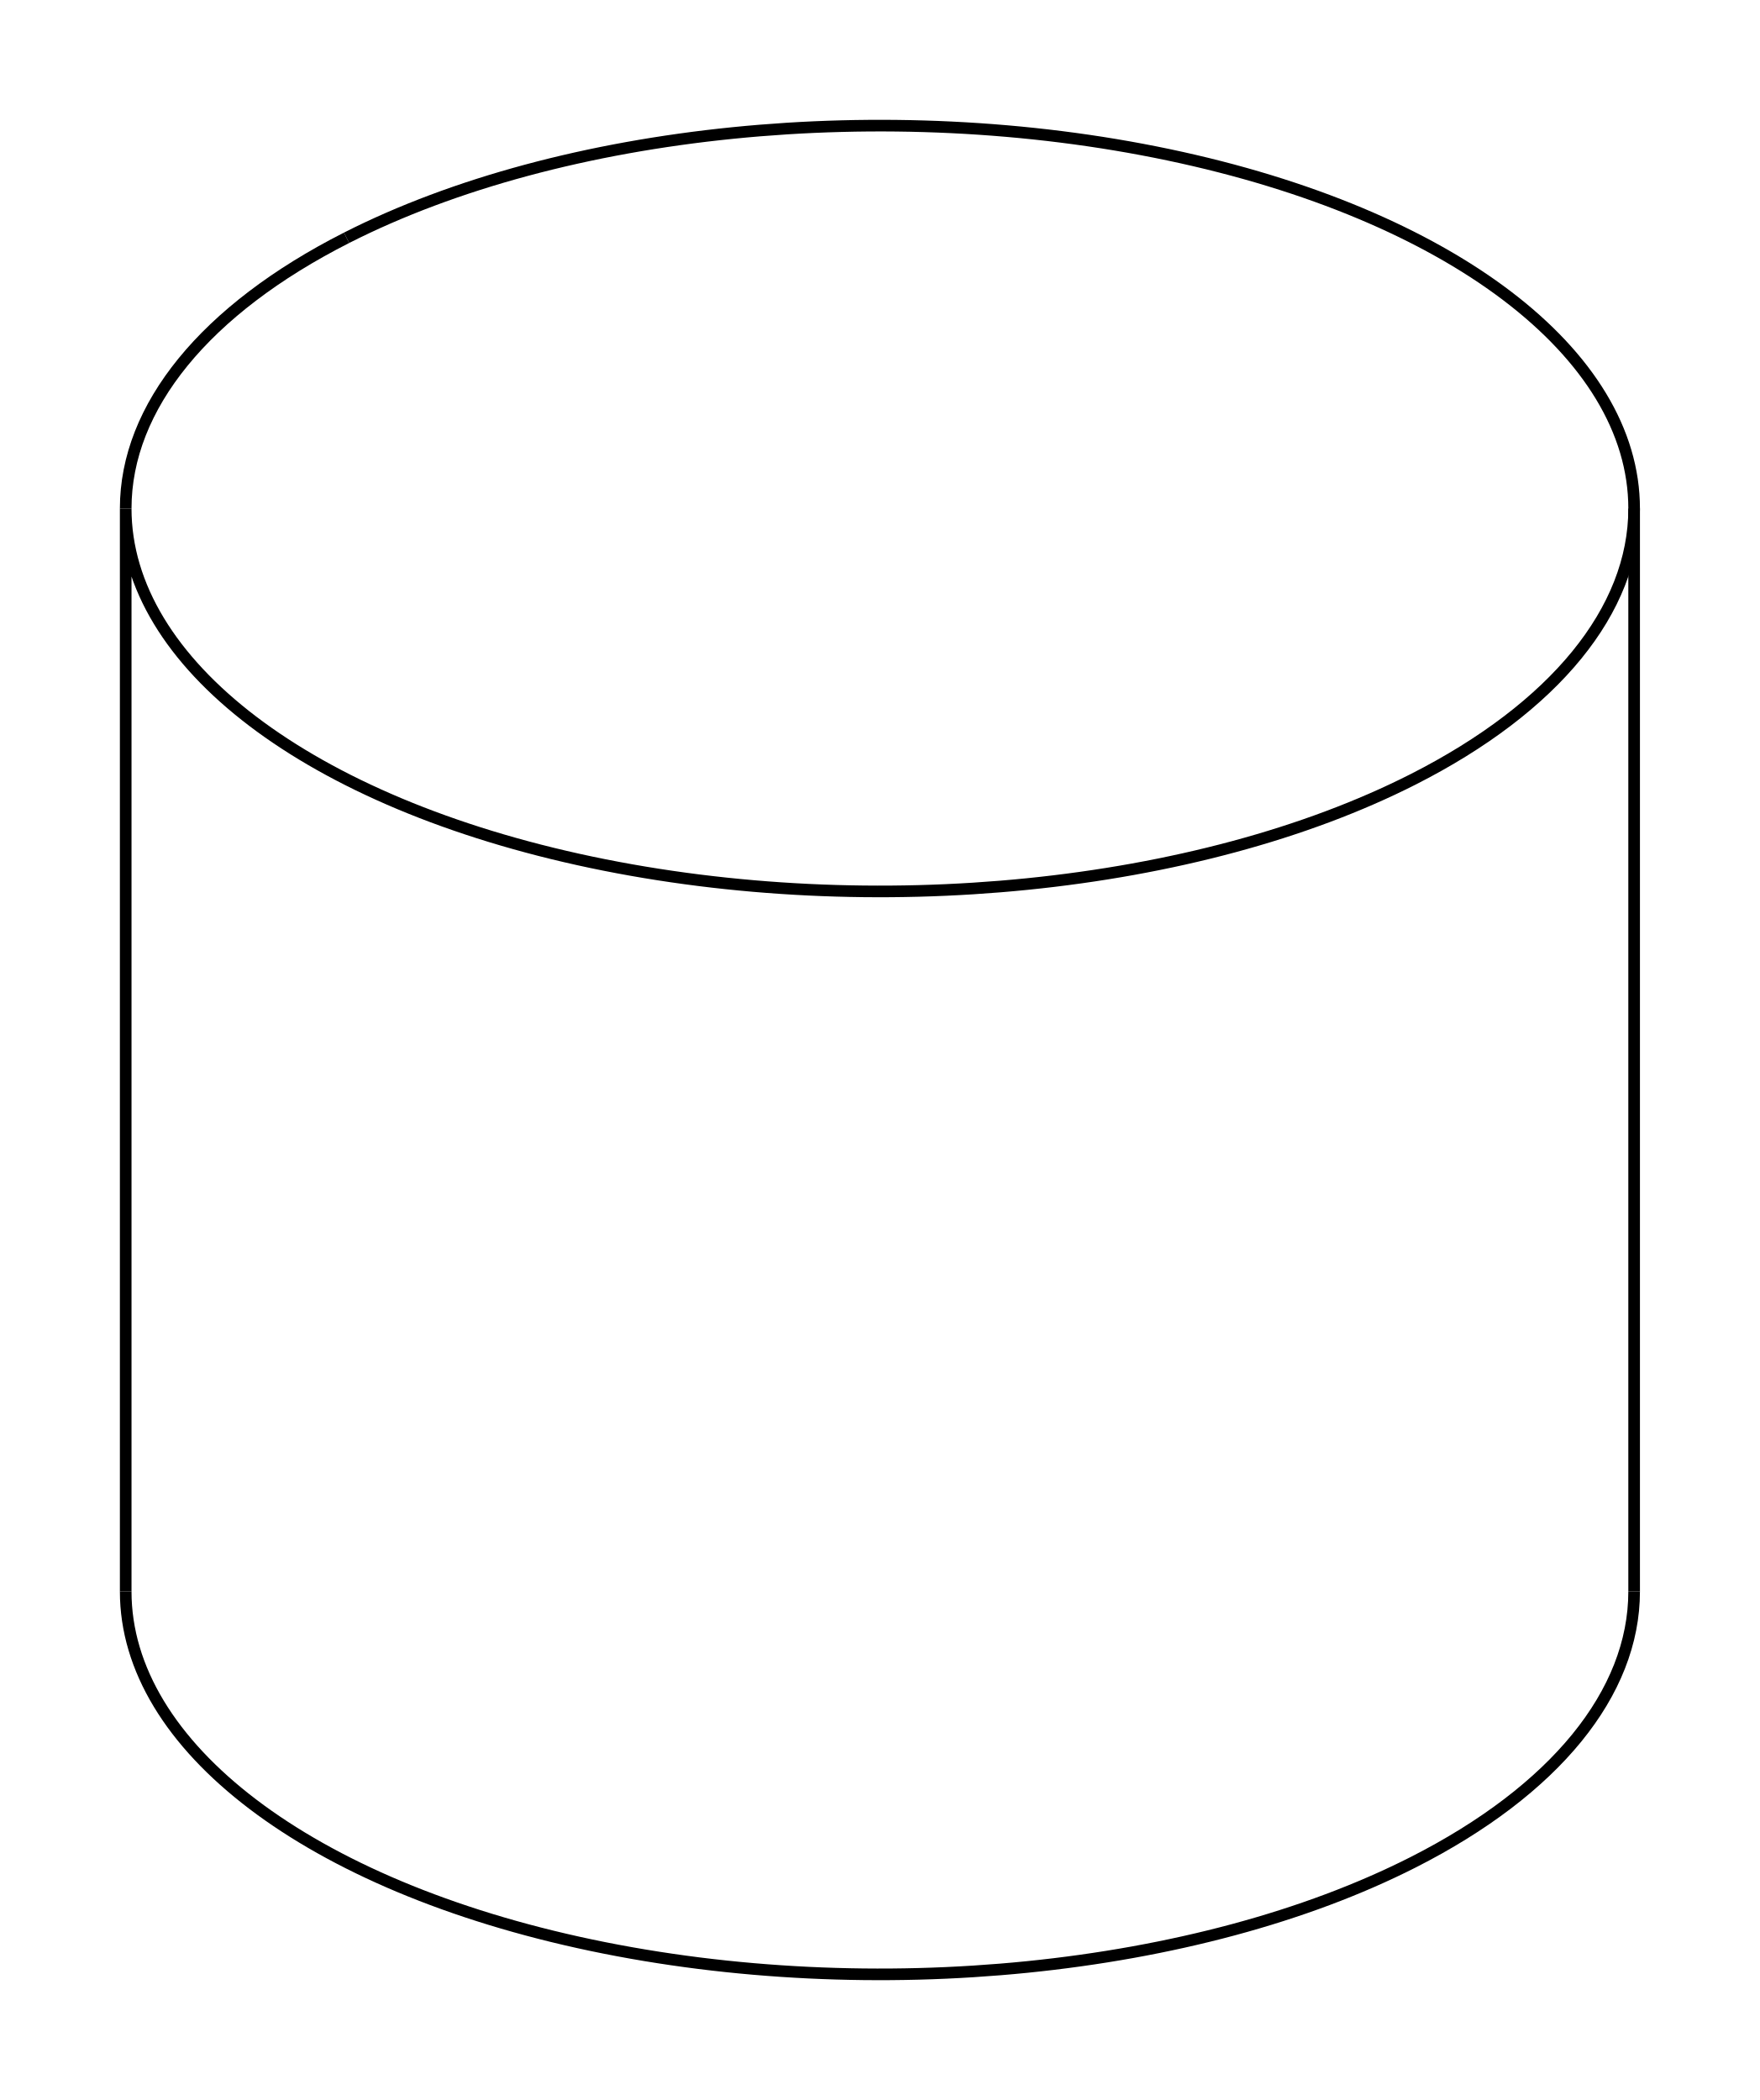
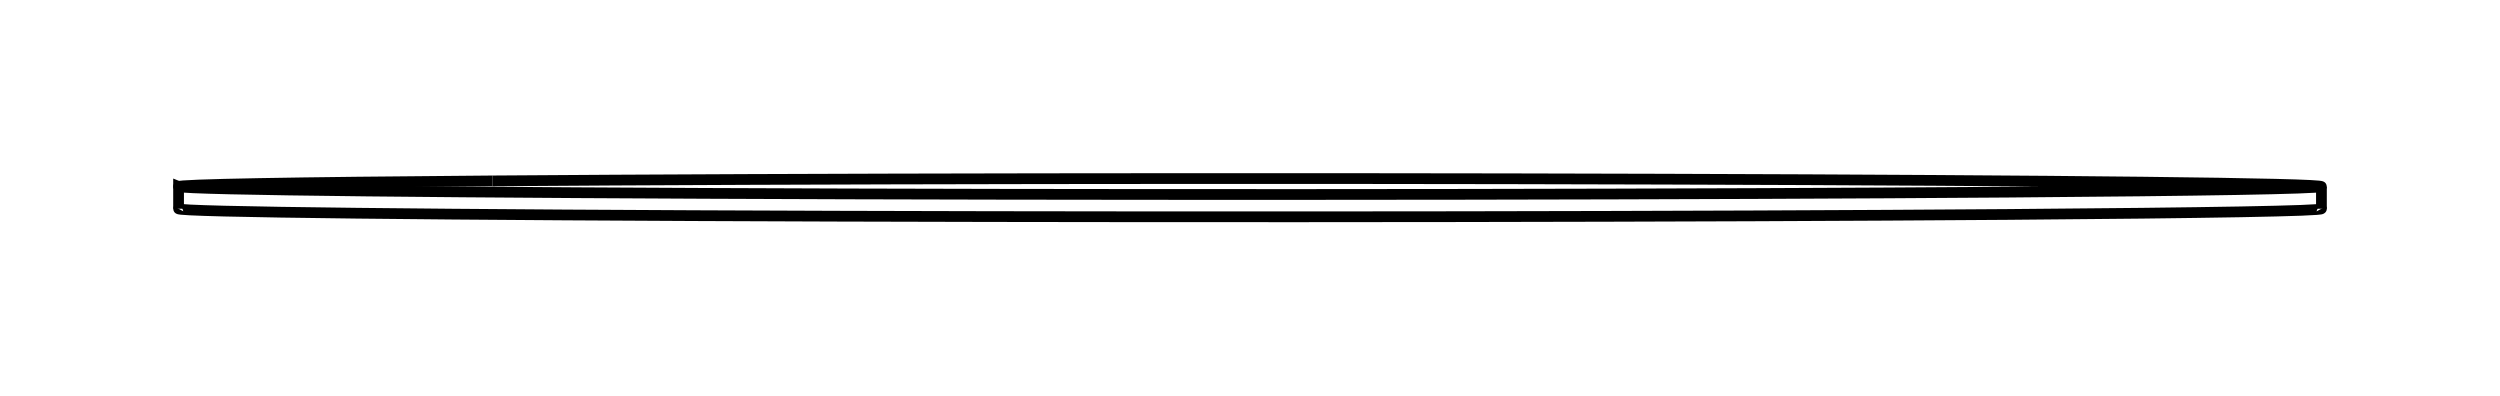
- <svg xmlns="http://www.w3.org/2000/svg" version="1.1" viewBox="-7 -8.354 14 16.708" fill="none" stroke="black" stroke-width="0.6%" vector-effect="non-scaling-stroke">
-   <path d="M 6 4.308 A 6 3.046 360 0 1 4.243 6.462 A 6 3.046 360 0 1 -6 4.308" />
-   <path d="M -4.243 -6.462 A 6 3.046 360 0 1 6 -4.308 A 6 3.046 360 0 1 4.243 -2.154 A 6 3.046 360 0 1 -6 -4.308 L -6 4.308" />
-   <path d="M -6 -4.308 A 6 3.046 360 0 1 -4.243 -6.462" />
-   <path d="M 6 -4.308 L 6 4.308" />
+ <svg xmlns="http://www.w3.org/2000/svg" version="1.1" viewBox="-7 -1.107 14 2.214" fill="none" stroke="black" stroke-width="0.6%" vector-effect="non-scaling-stroke">
+   <path d="M 6 0.062 A 6 0.045 360 0 1 4.243 0.094 A 6 0.045 360 0 1 -6 0.062" />
+   <path d="M -4.243 -0.094 A 6 0.045 360 0 1 6 -0.062 A 6 0.045 360 0 1 4.243 -0.031 A 6 0.045 360 0 1 -6 -0.062 L -6 0.062" />
+   <path d="M -6 -0.062 A 6 0.045 360 0 1 -4.243 -0.094" />
+   <path d="M 6 -0.062 L 6 0.062" />
</svg>
